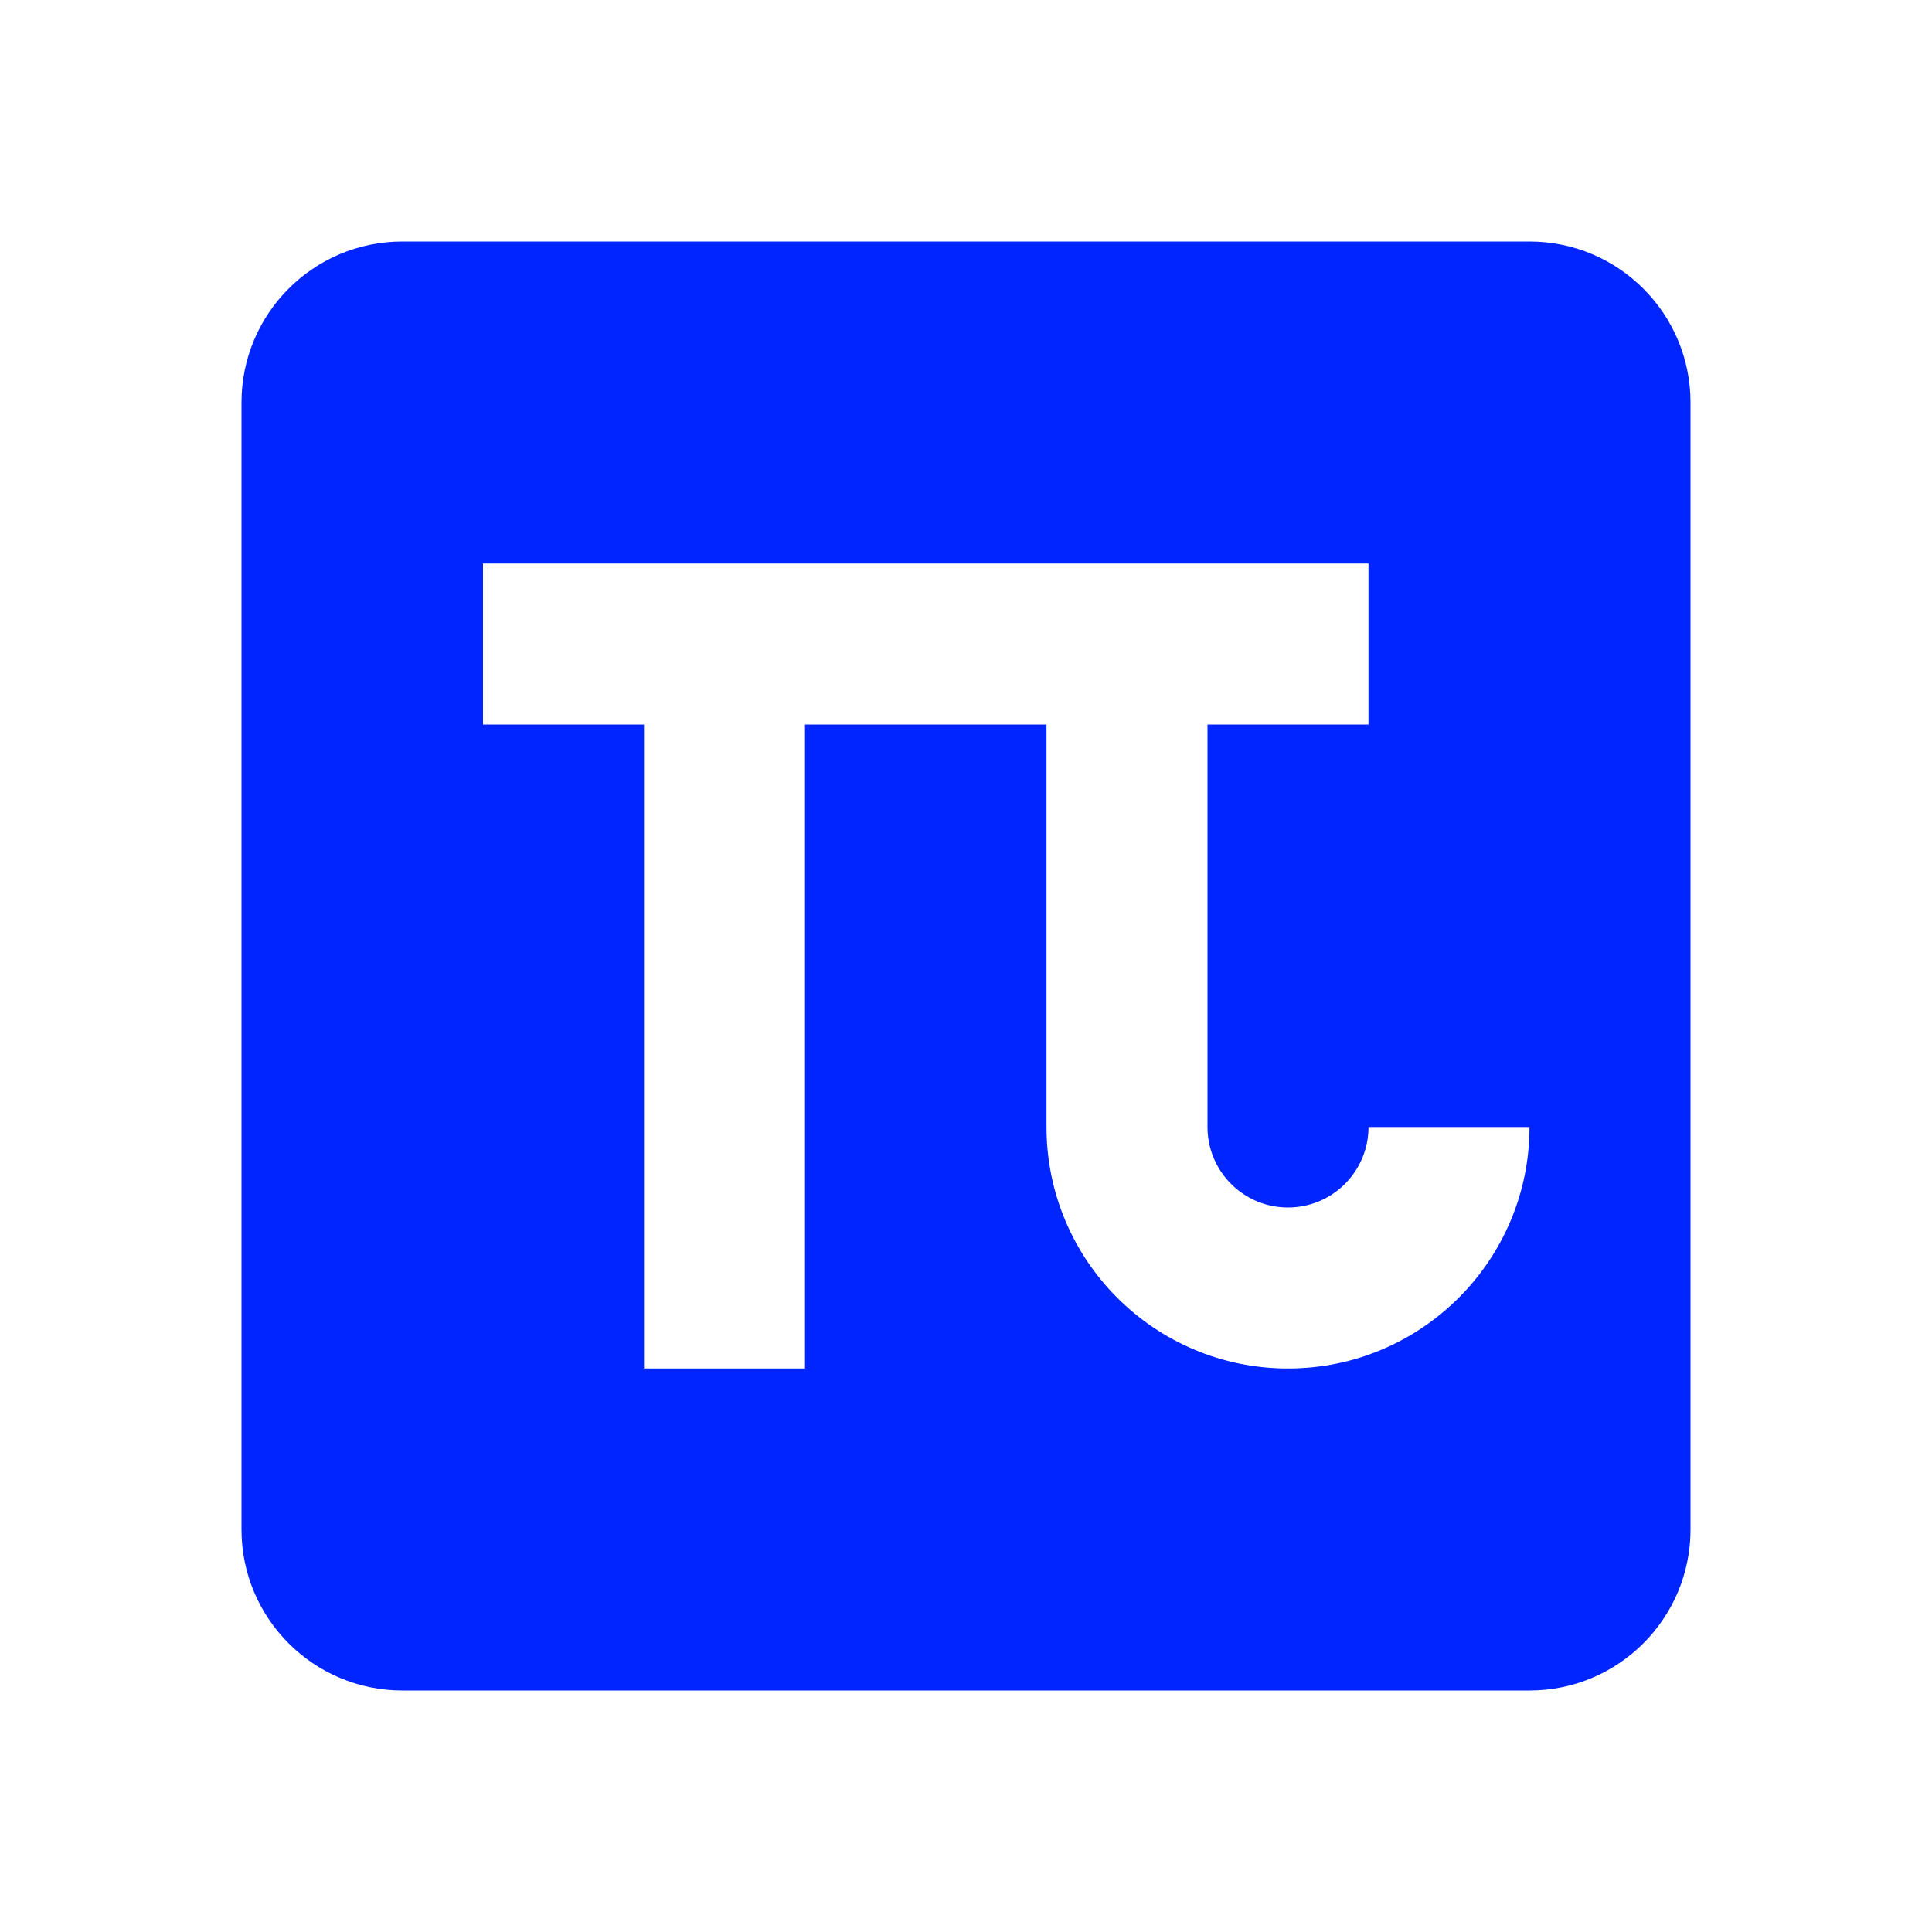
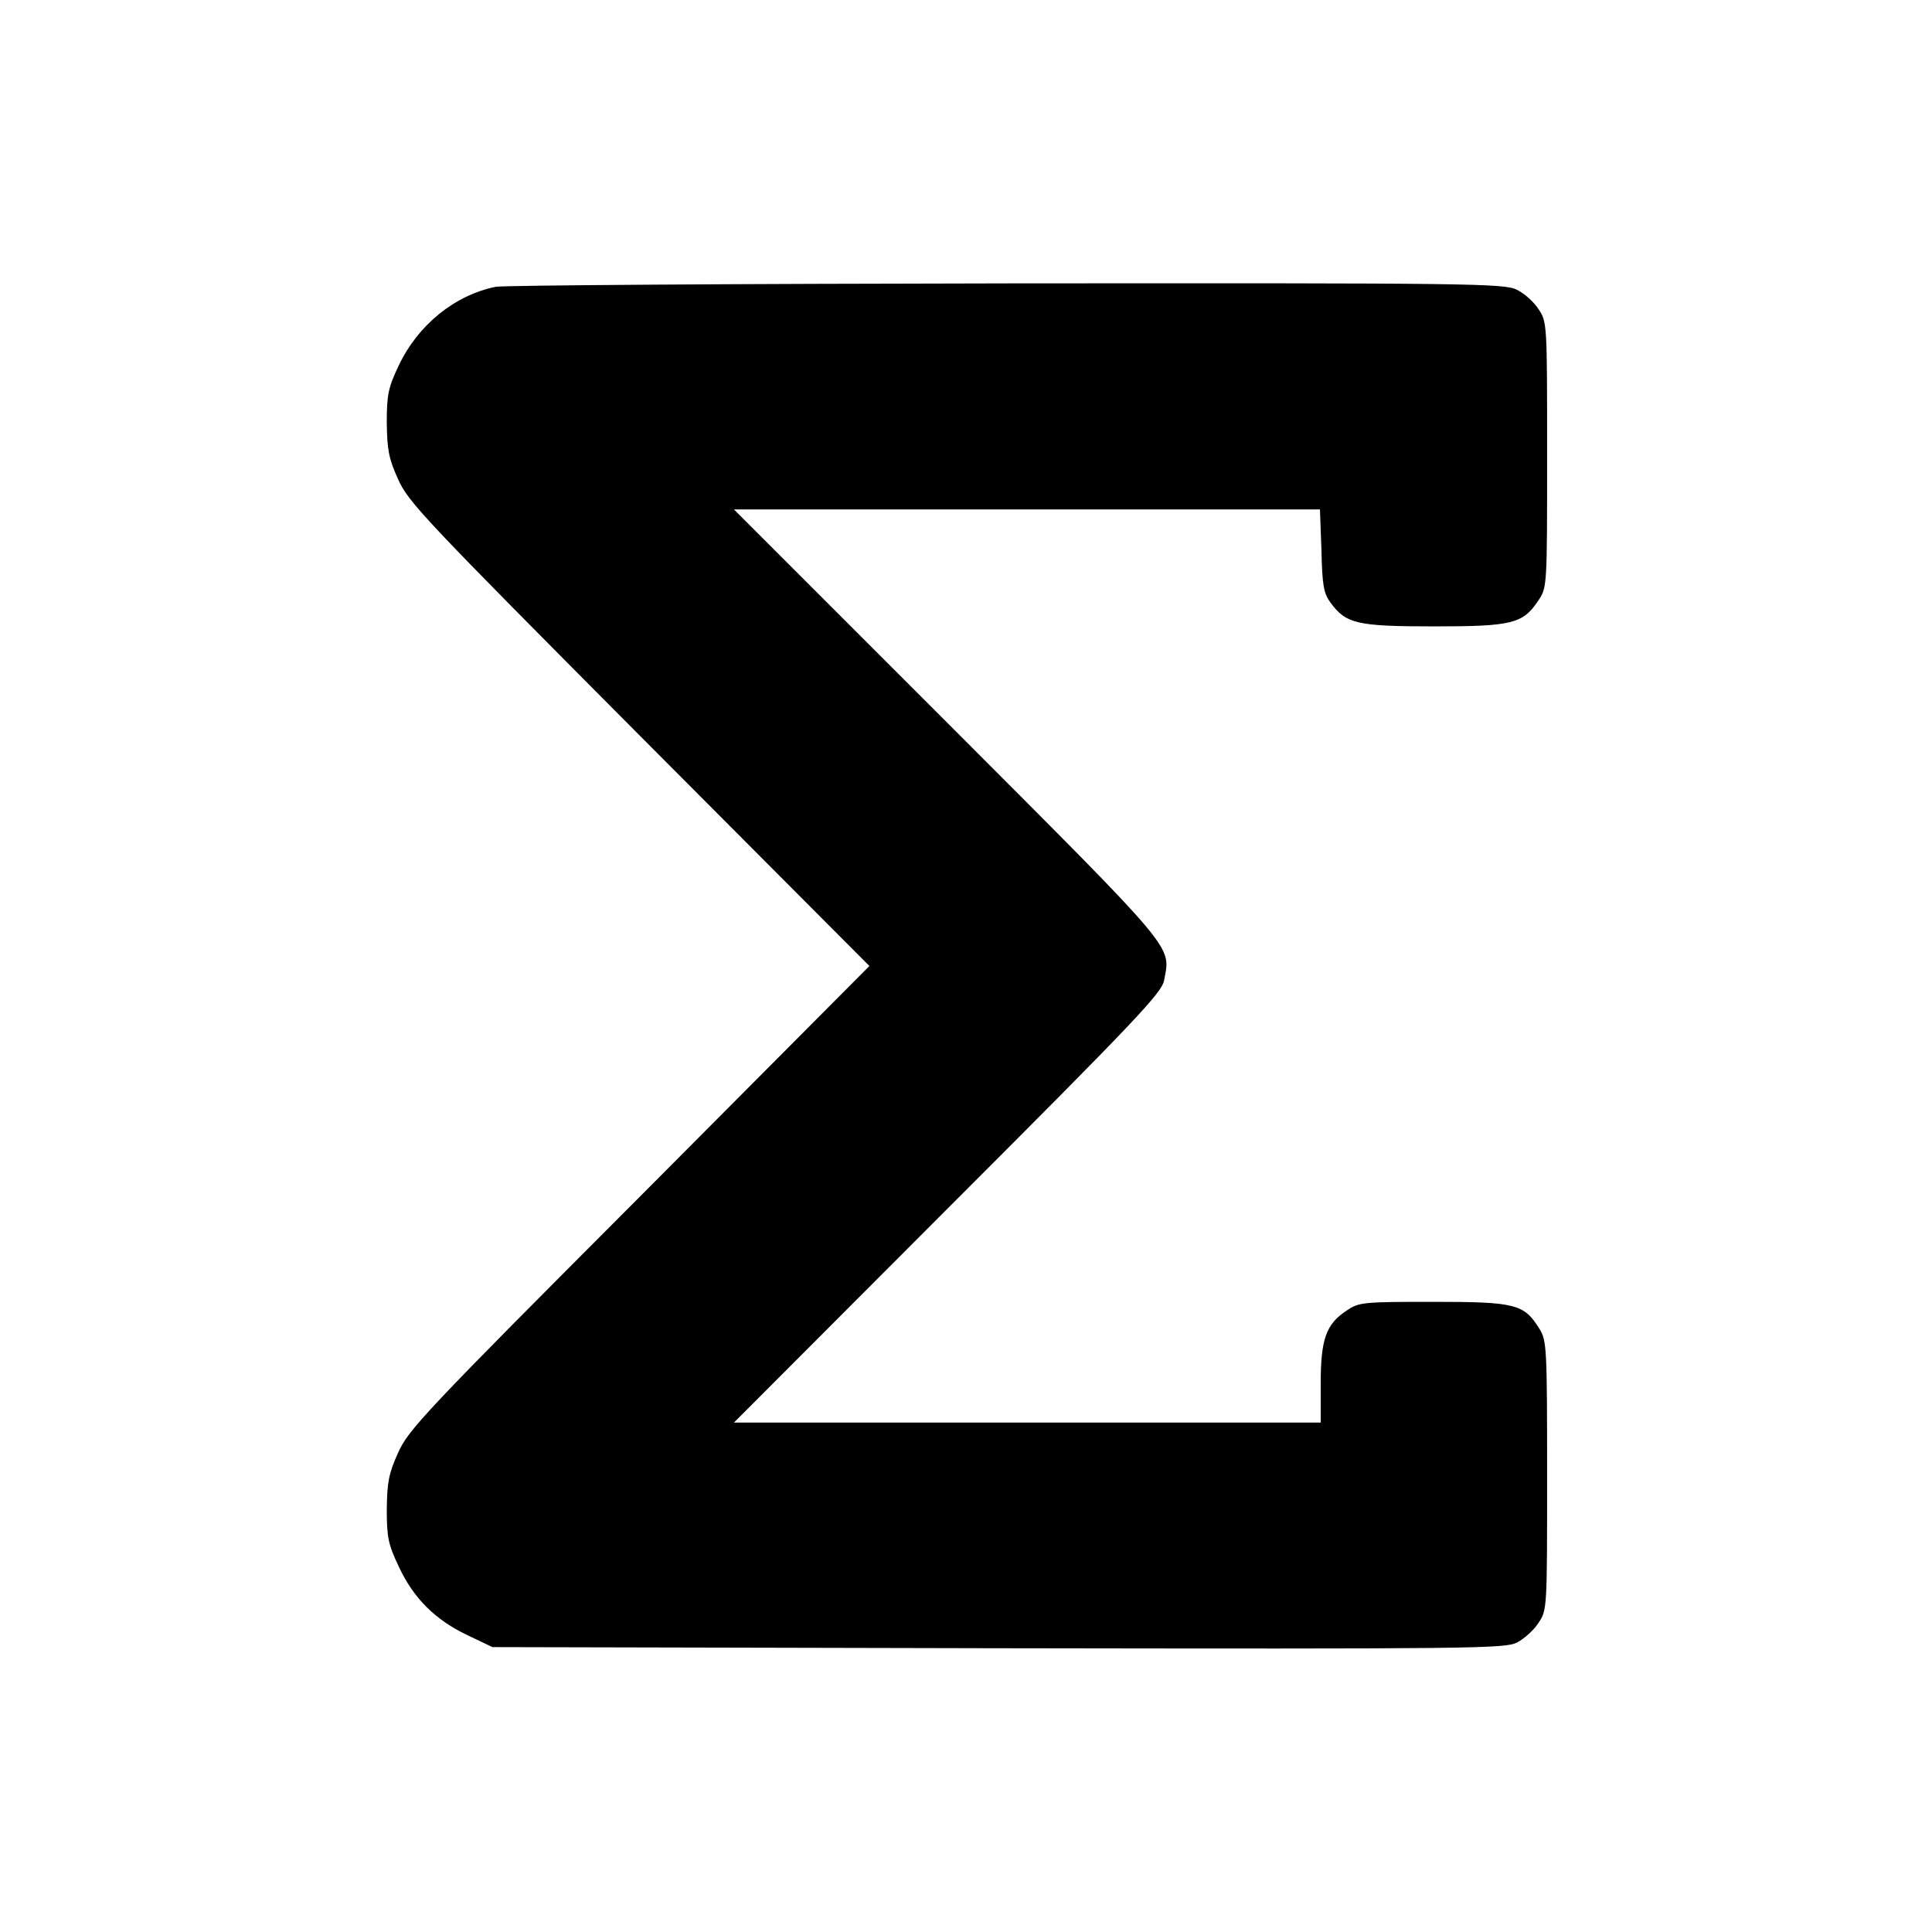
- <svg xmlns="http://www.w3.org/2000/svg" version="1.1" id="mdi-pi-box" viewBox="0 0 24 24" preserveAspectRatio="xMidYMid meet" style="width: 200px; height: 200px; transform-origin: 50% 50%; transform: scaleX(1) scaleY(1) rotate(0deg);">
-   <path d="M5,3C3.89,3 3,3.9 3,5V19A2,2 0 0,0 5,21H19A2,2 0 0,0 21,19V5A2,2 0 0,0 19,3M6,7H17V9H15V14A1,1 0 0,0 16,15A1,1 0 0,0 17,14H19A3,3 0 0,1 16,17A3,3 0 0,1 13,14V9H10V17H8V9H6" fill="#0025FF" style="fill:#0025FF;stroke:none" stroke="none" class="" />
+ <svg xmlns="http://www.w3.org/2000/svg" version="1.0" width="512pt" height="512pt" viewBox="0 0 512 512" preserveAspectRatio="xMidYMid meet">
+   <g transform="translate(0,512) scale(0.1,-0.1)" fill="#000000" stroke="none">
+     <path d="M1314 4360 c-109 -22 -206 -101 -257 -208 -28 -59 -32 -77 -32 -152 1 -72 5 -95 30 -150 27 -61 70 -106 639 -678 l610 -612 -610 -613 c-570 -571 -612 -616 -639 -677 -25 -55 -29 -78 -30 -150 0 -75 4 -93 32 -152 39 -84 97 -141 181 -181 l67 -32 1340 -3 c1262 -2 1342 -1 1375 15 19 10 45 33 57 52 23 34 23 36 23 390 0 338 -1 358 -20 389 -41 66 -62 72 -281 72 -187 0 -198 -1 -230 -23 -55 -36 -69 -76 -69 -194 l0 -103 -777 0 -778 0 567 568 c500 500 567 571 573 604 17 94 42 65 -573 681 l-567 567 777 0 776 0 4 -109 c2 -92 6 -114 24 -138 41 -56 70 -63 274 -63 208 0 236 7 277 69 23 34 23 37 23 386 0 349 0 352 -23 386 -12 19 -38 42 -57 51 -33 17 -117 18 -1350 17 -723 -1 -1334 -5 -1356 -9z" />
+   </g>
</svg>
